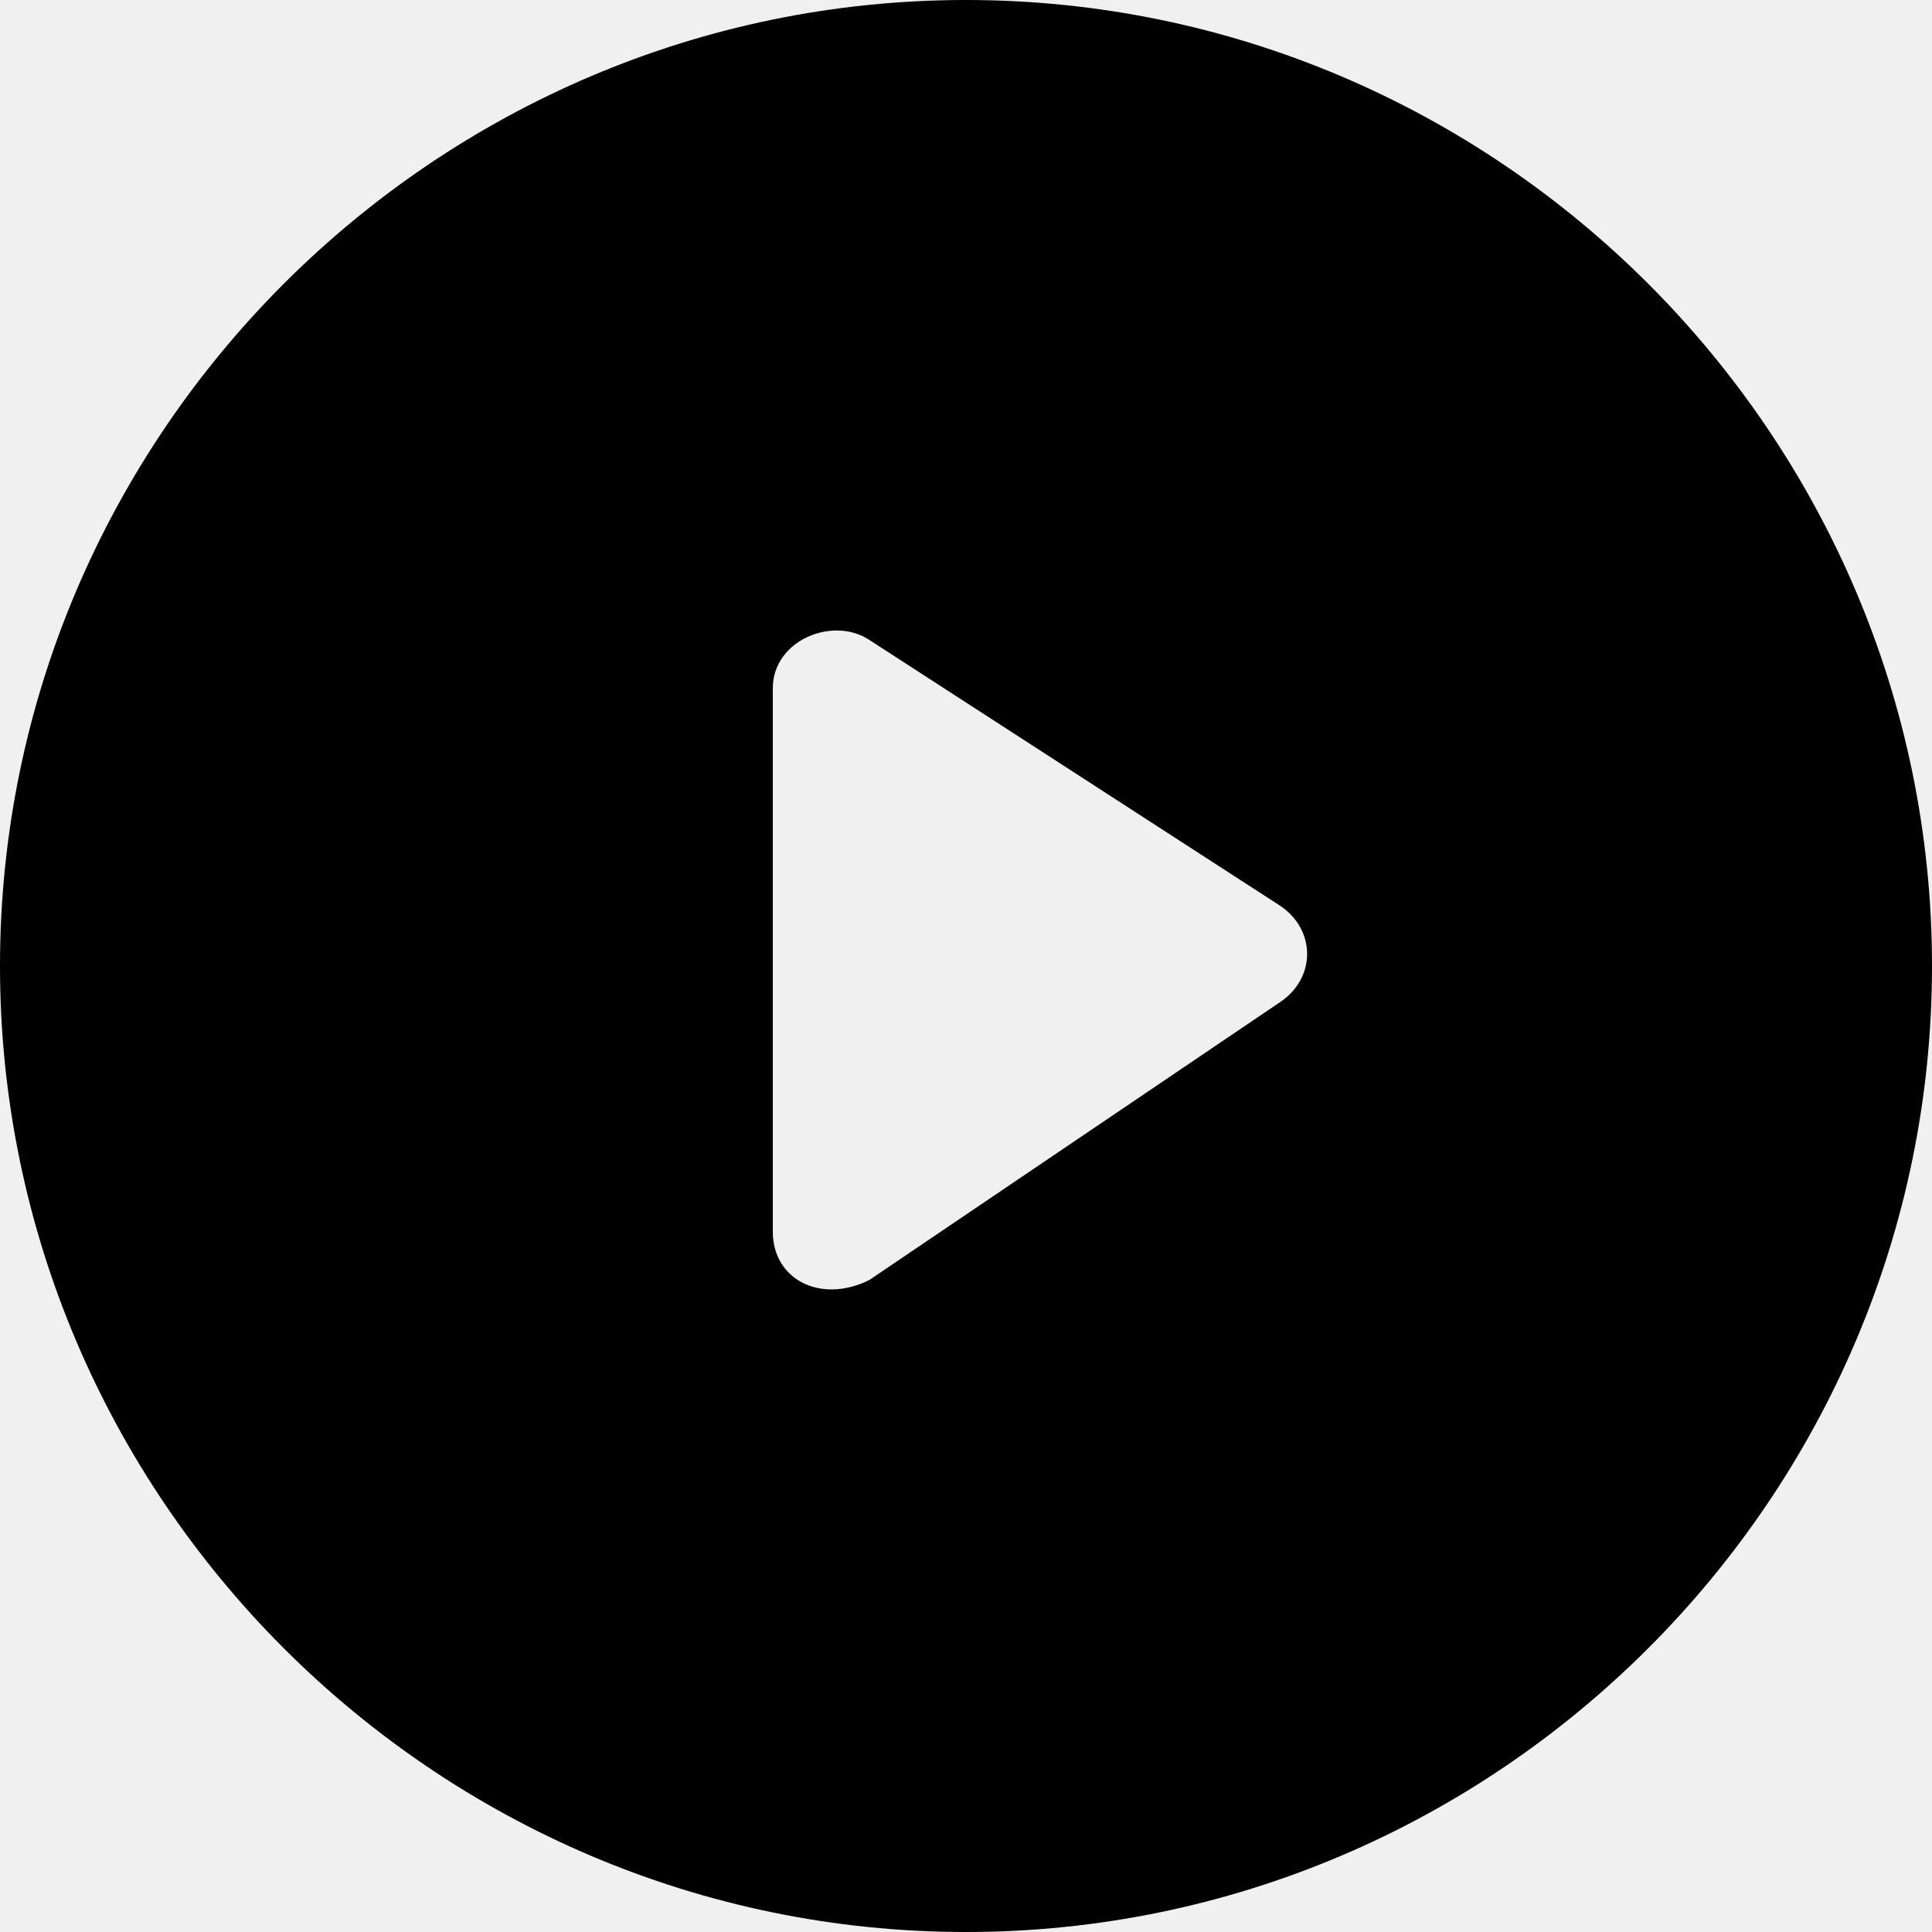
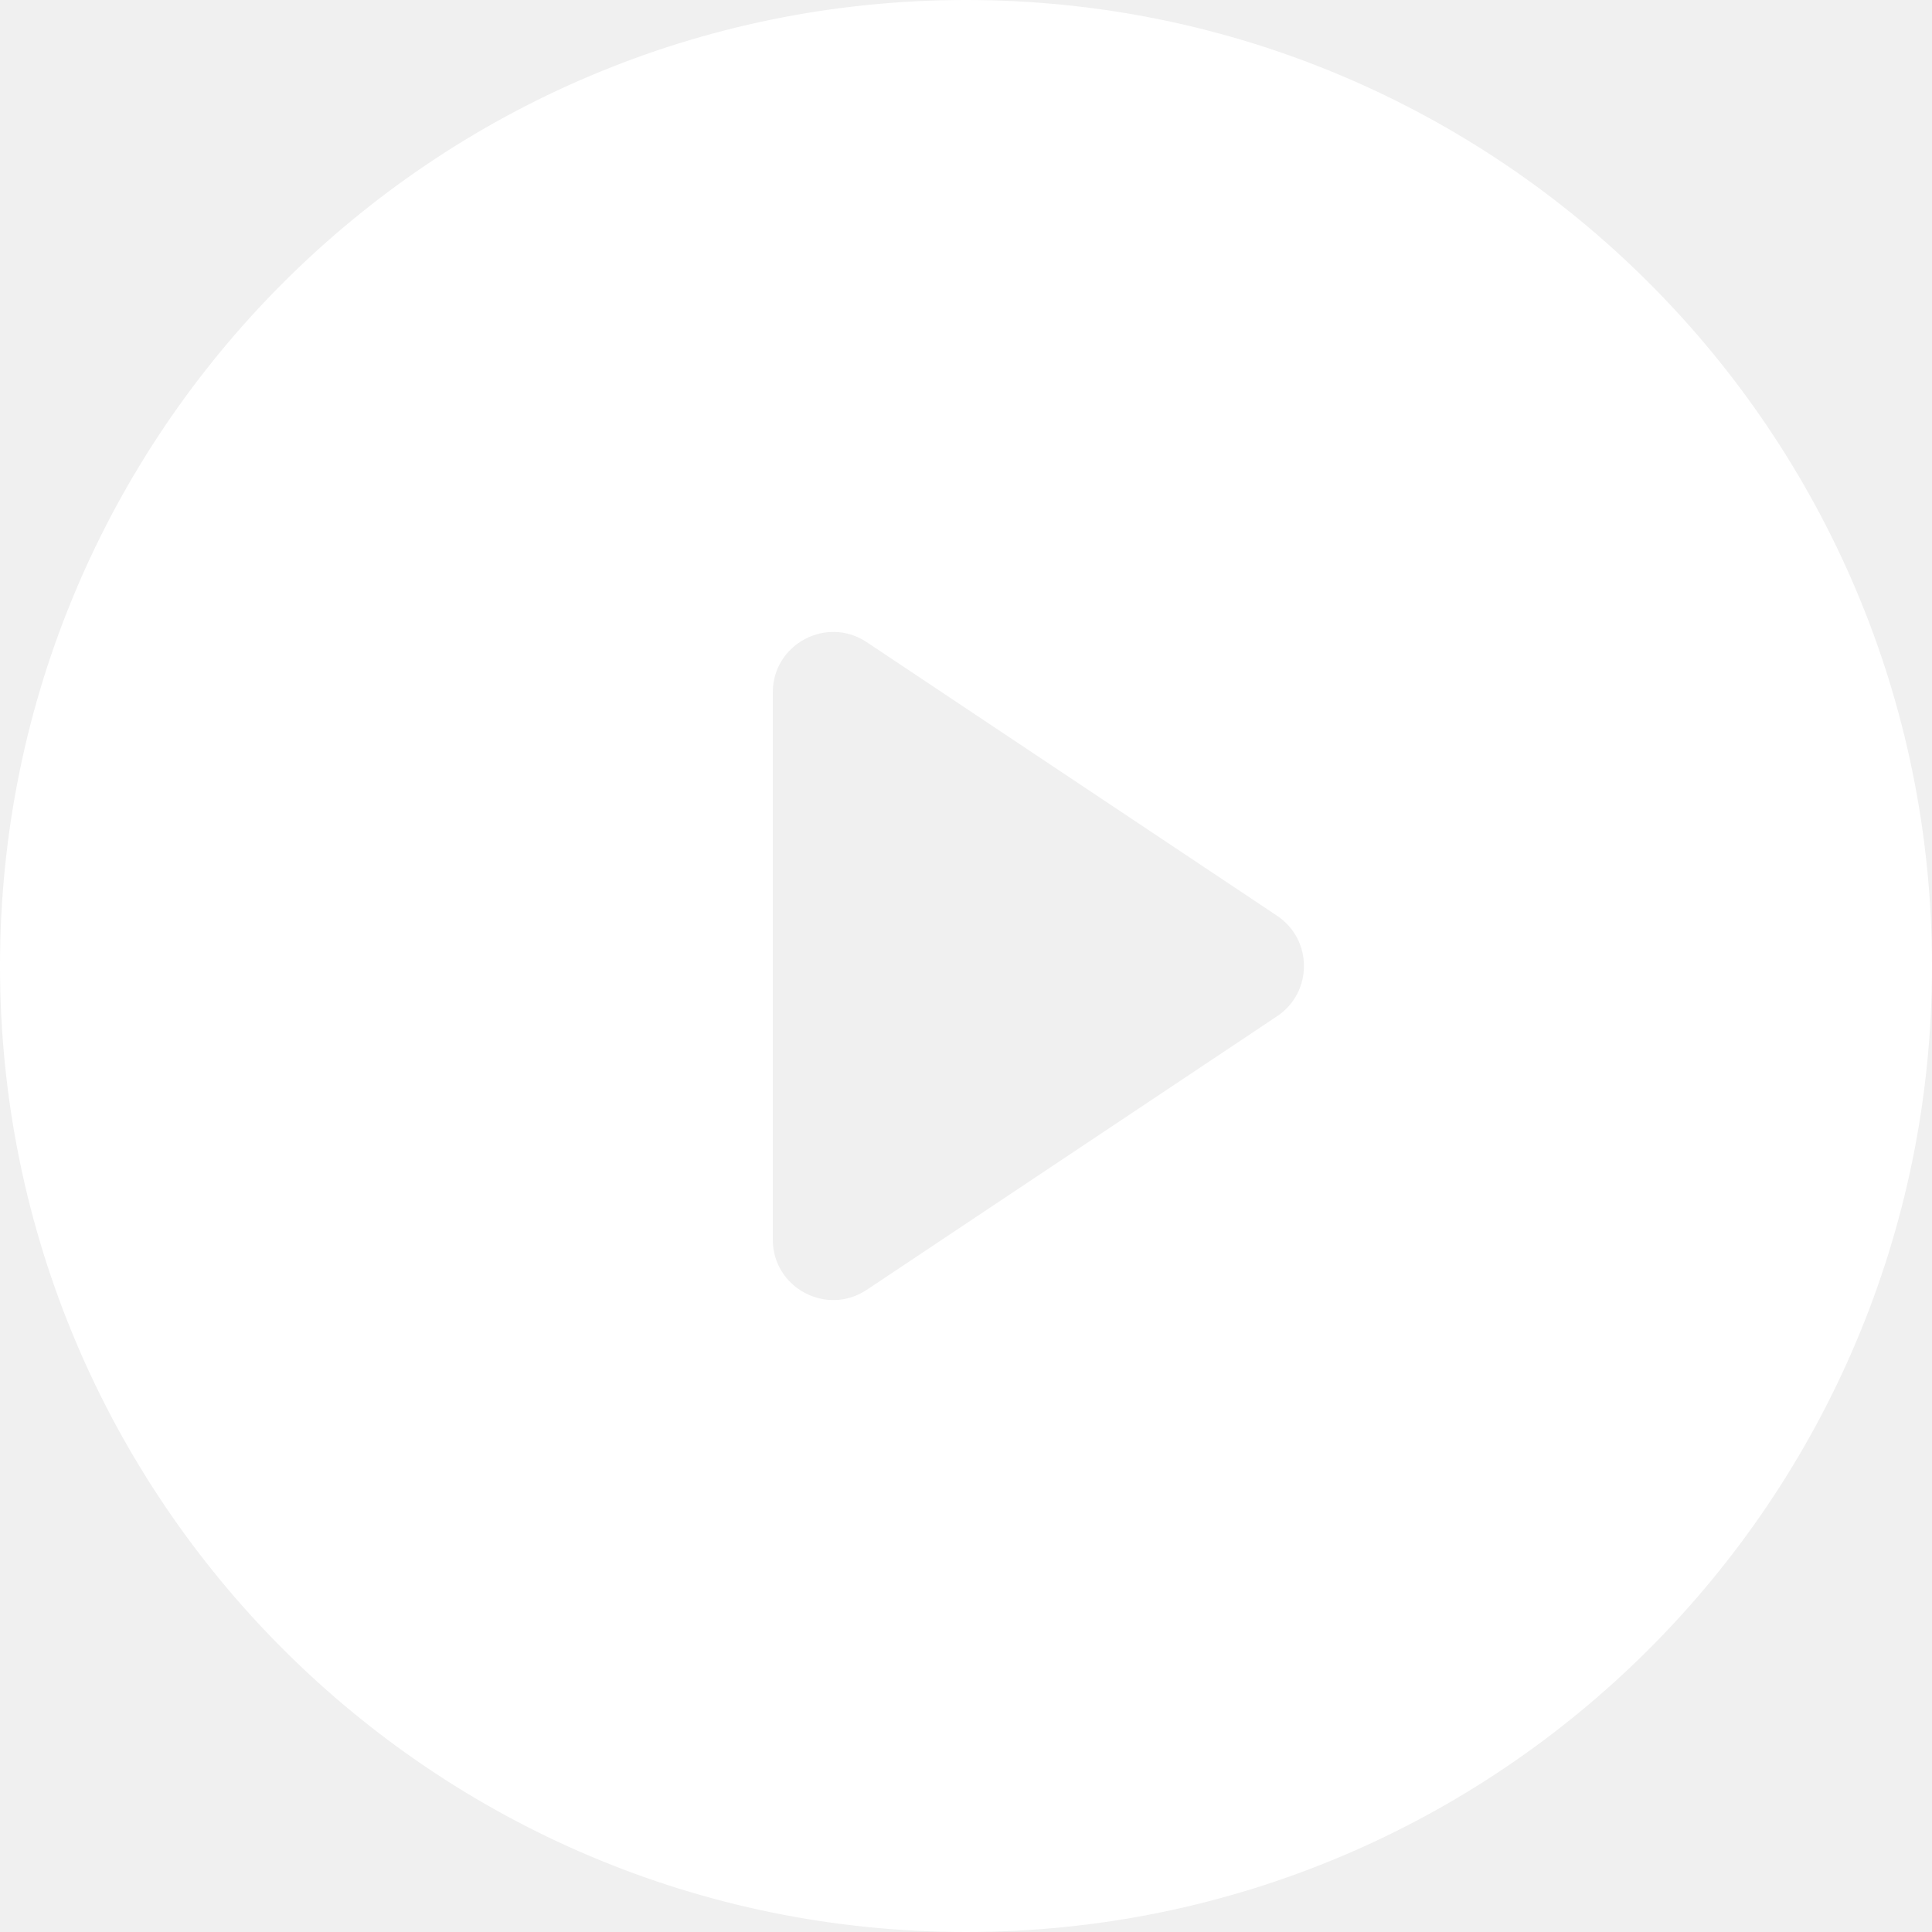
- <svg xmlns="http://www.w3.org/2000/svg" version="1.1" id="图层_1" x="0px" y="0px" viewBox="0 0 16 16" style="enable-background:new 0 0 16 16;" xml:space="preserve">
-   <style type="text/css">
- 	.st0{fill-rule:evenodd;clip-rule:evenodd;}
- </style>
-   <path class="st0" d="M16,8c0,4.4-3.6,8-8,8c-4.4,0-8-3.6-8-8c0-4.4,3.6-8,8-8C12.4,0,16,3.6,16,8z M7.2,5.3c-0.3-0.2-0.8,0-0.8,0.4  v4.5c0,0.4,0.4,0.6,0.8,0.4l3.4-2.3c0.3-0.2,0.3-0.6,0-0.8L7.2,5.3z" />
+ <svg xmlns="http://www.w3.org/2000/svg" width="16" height="16" viewBox="0 0 16 16" fill="none">
+   <path fill-rule="evenodd" clip-rule="evenodd" d="M16 8C16 12.418 12.418 16 8 16C3.582 16 0 12.418 0 8C0 3.582 3.582 0 8 0C12.418 0 16 3.582 16 8ZM7.178 5.318C6.845 5.097 6.4 5.335 6.4 5.734V10.266C6.4 10.665 6.845 10.903 7.178 10.682L10.576 8.416C10.873 8.218 10.873 7.782 10.576 7.584L7.178 5.318Z" fill="white" fill-opacity="1" />
</svg>
